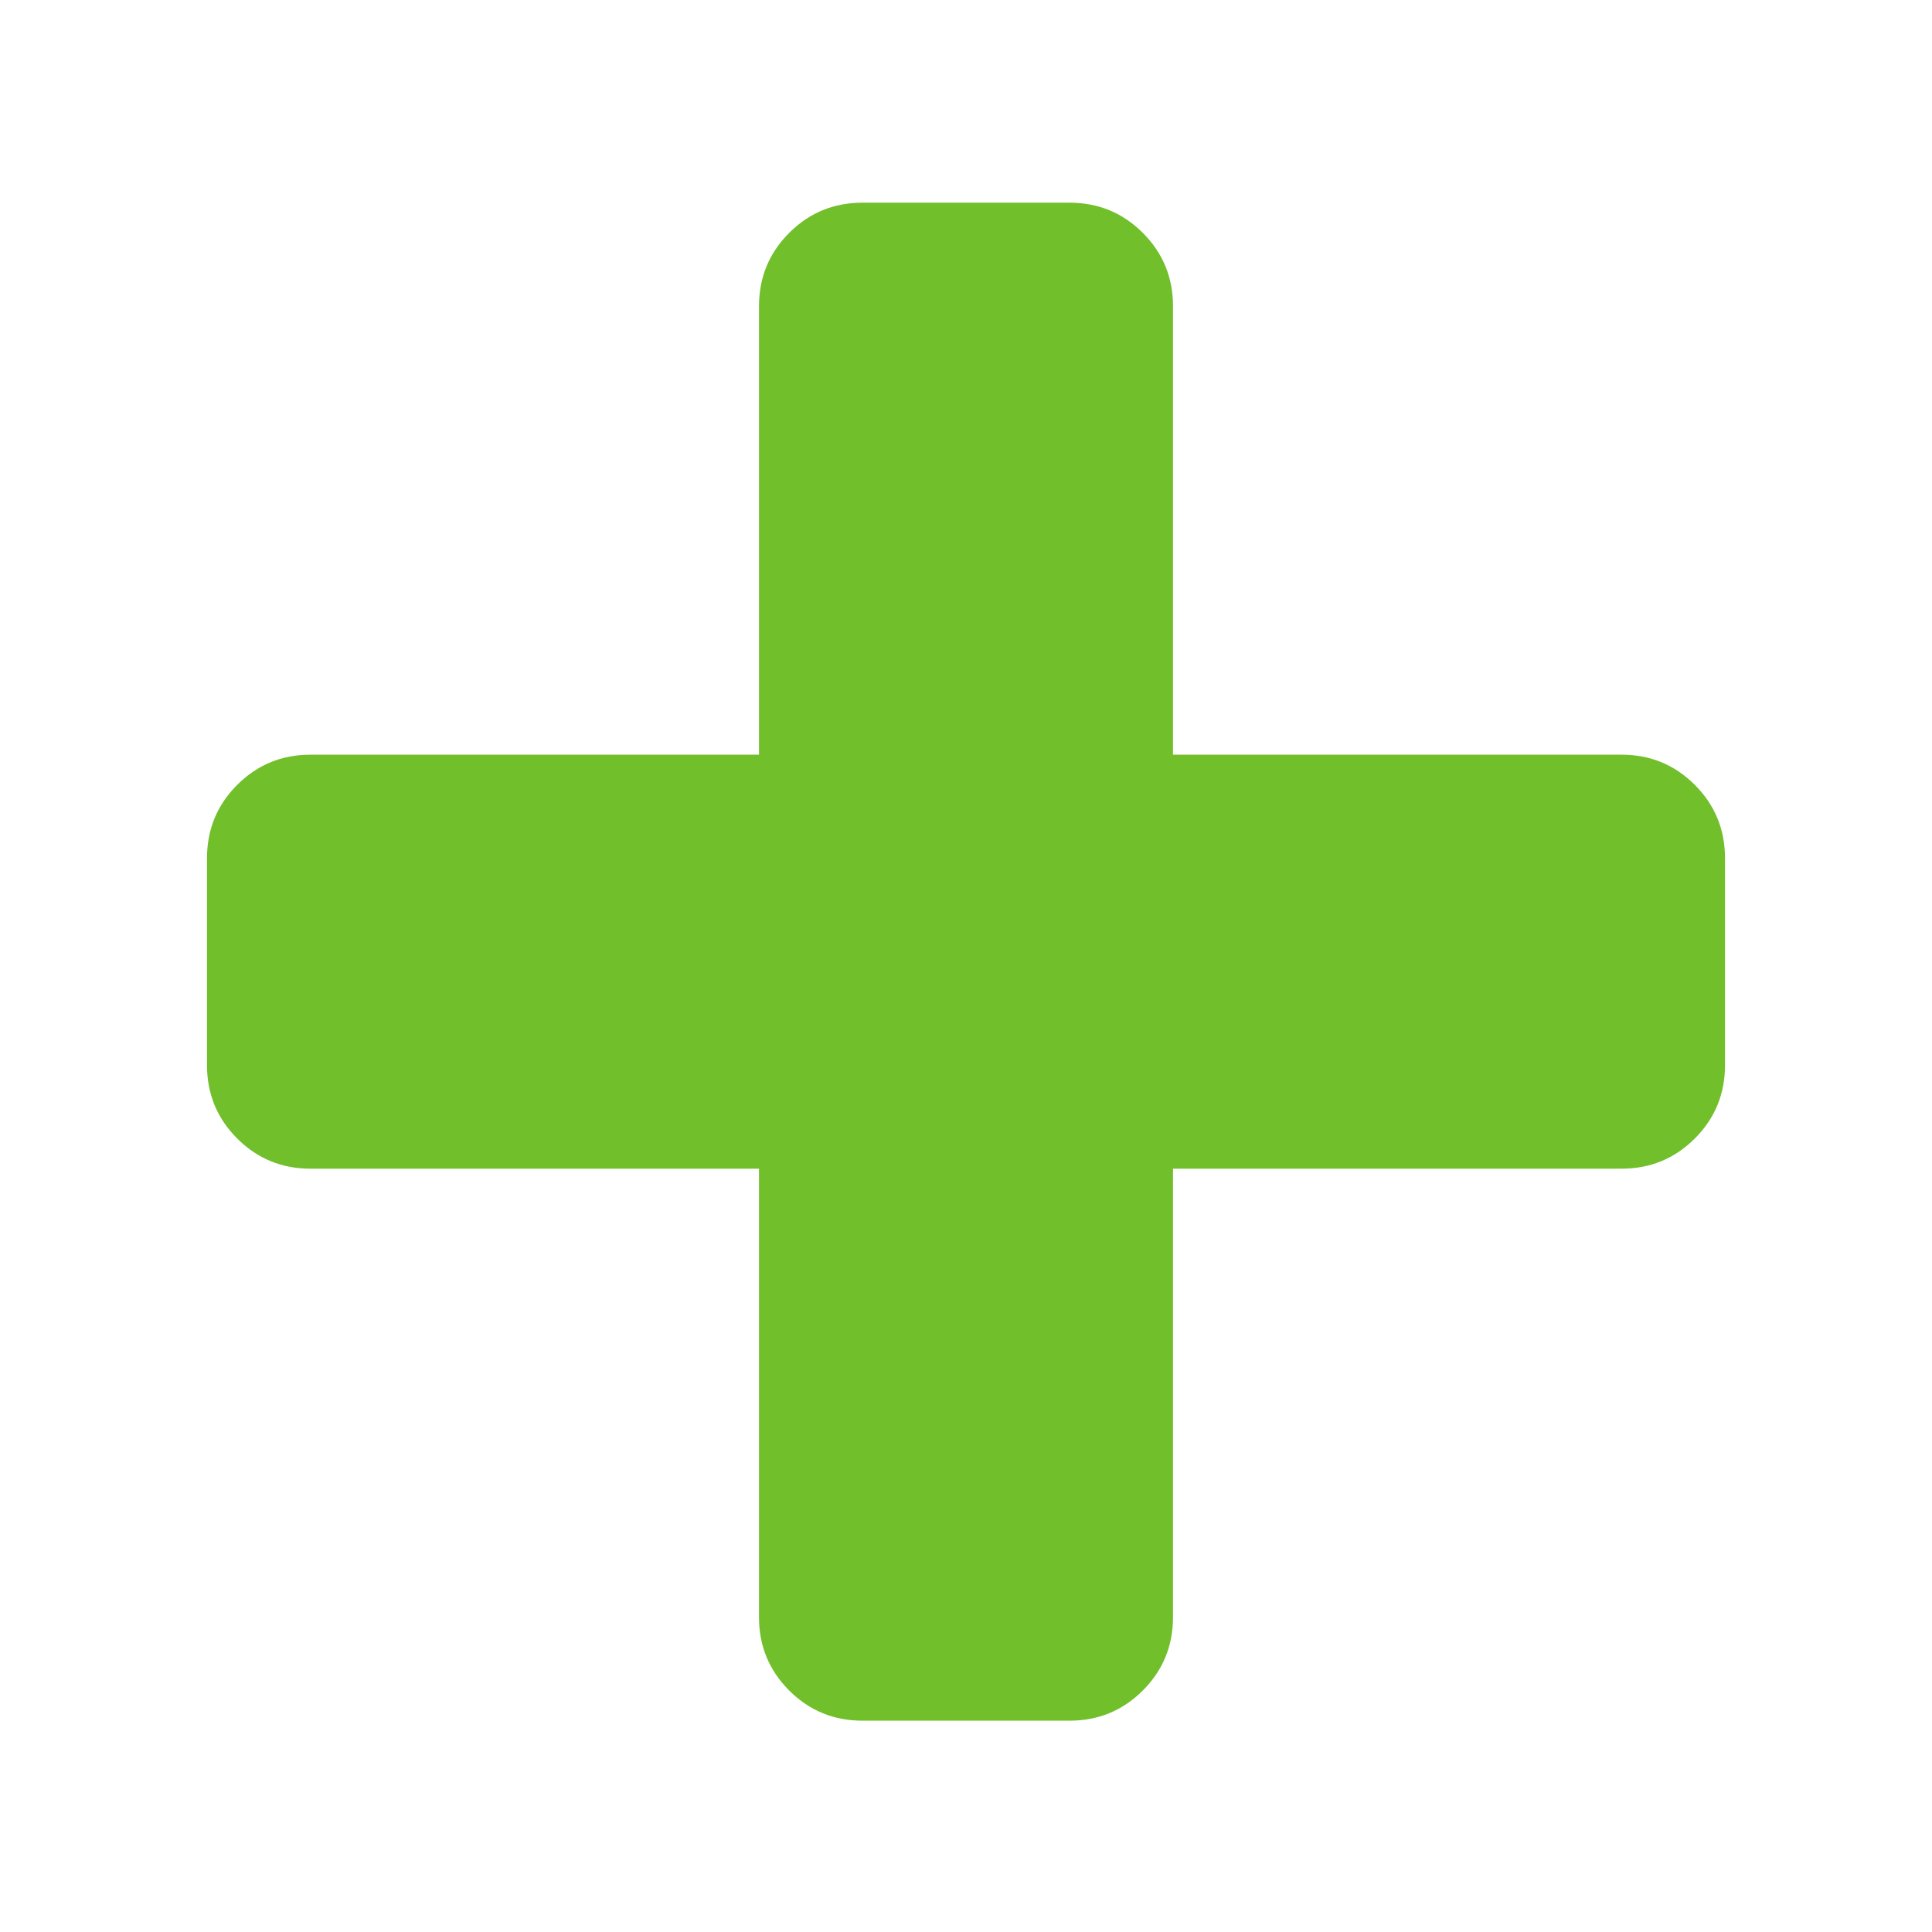
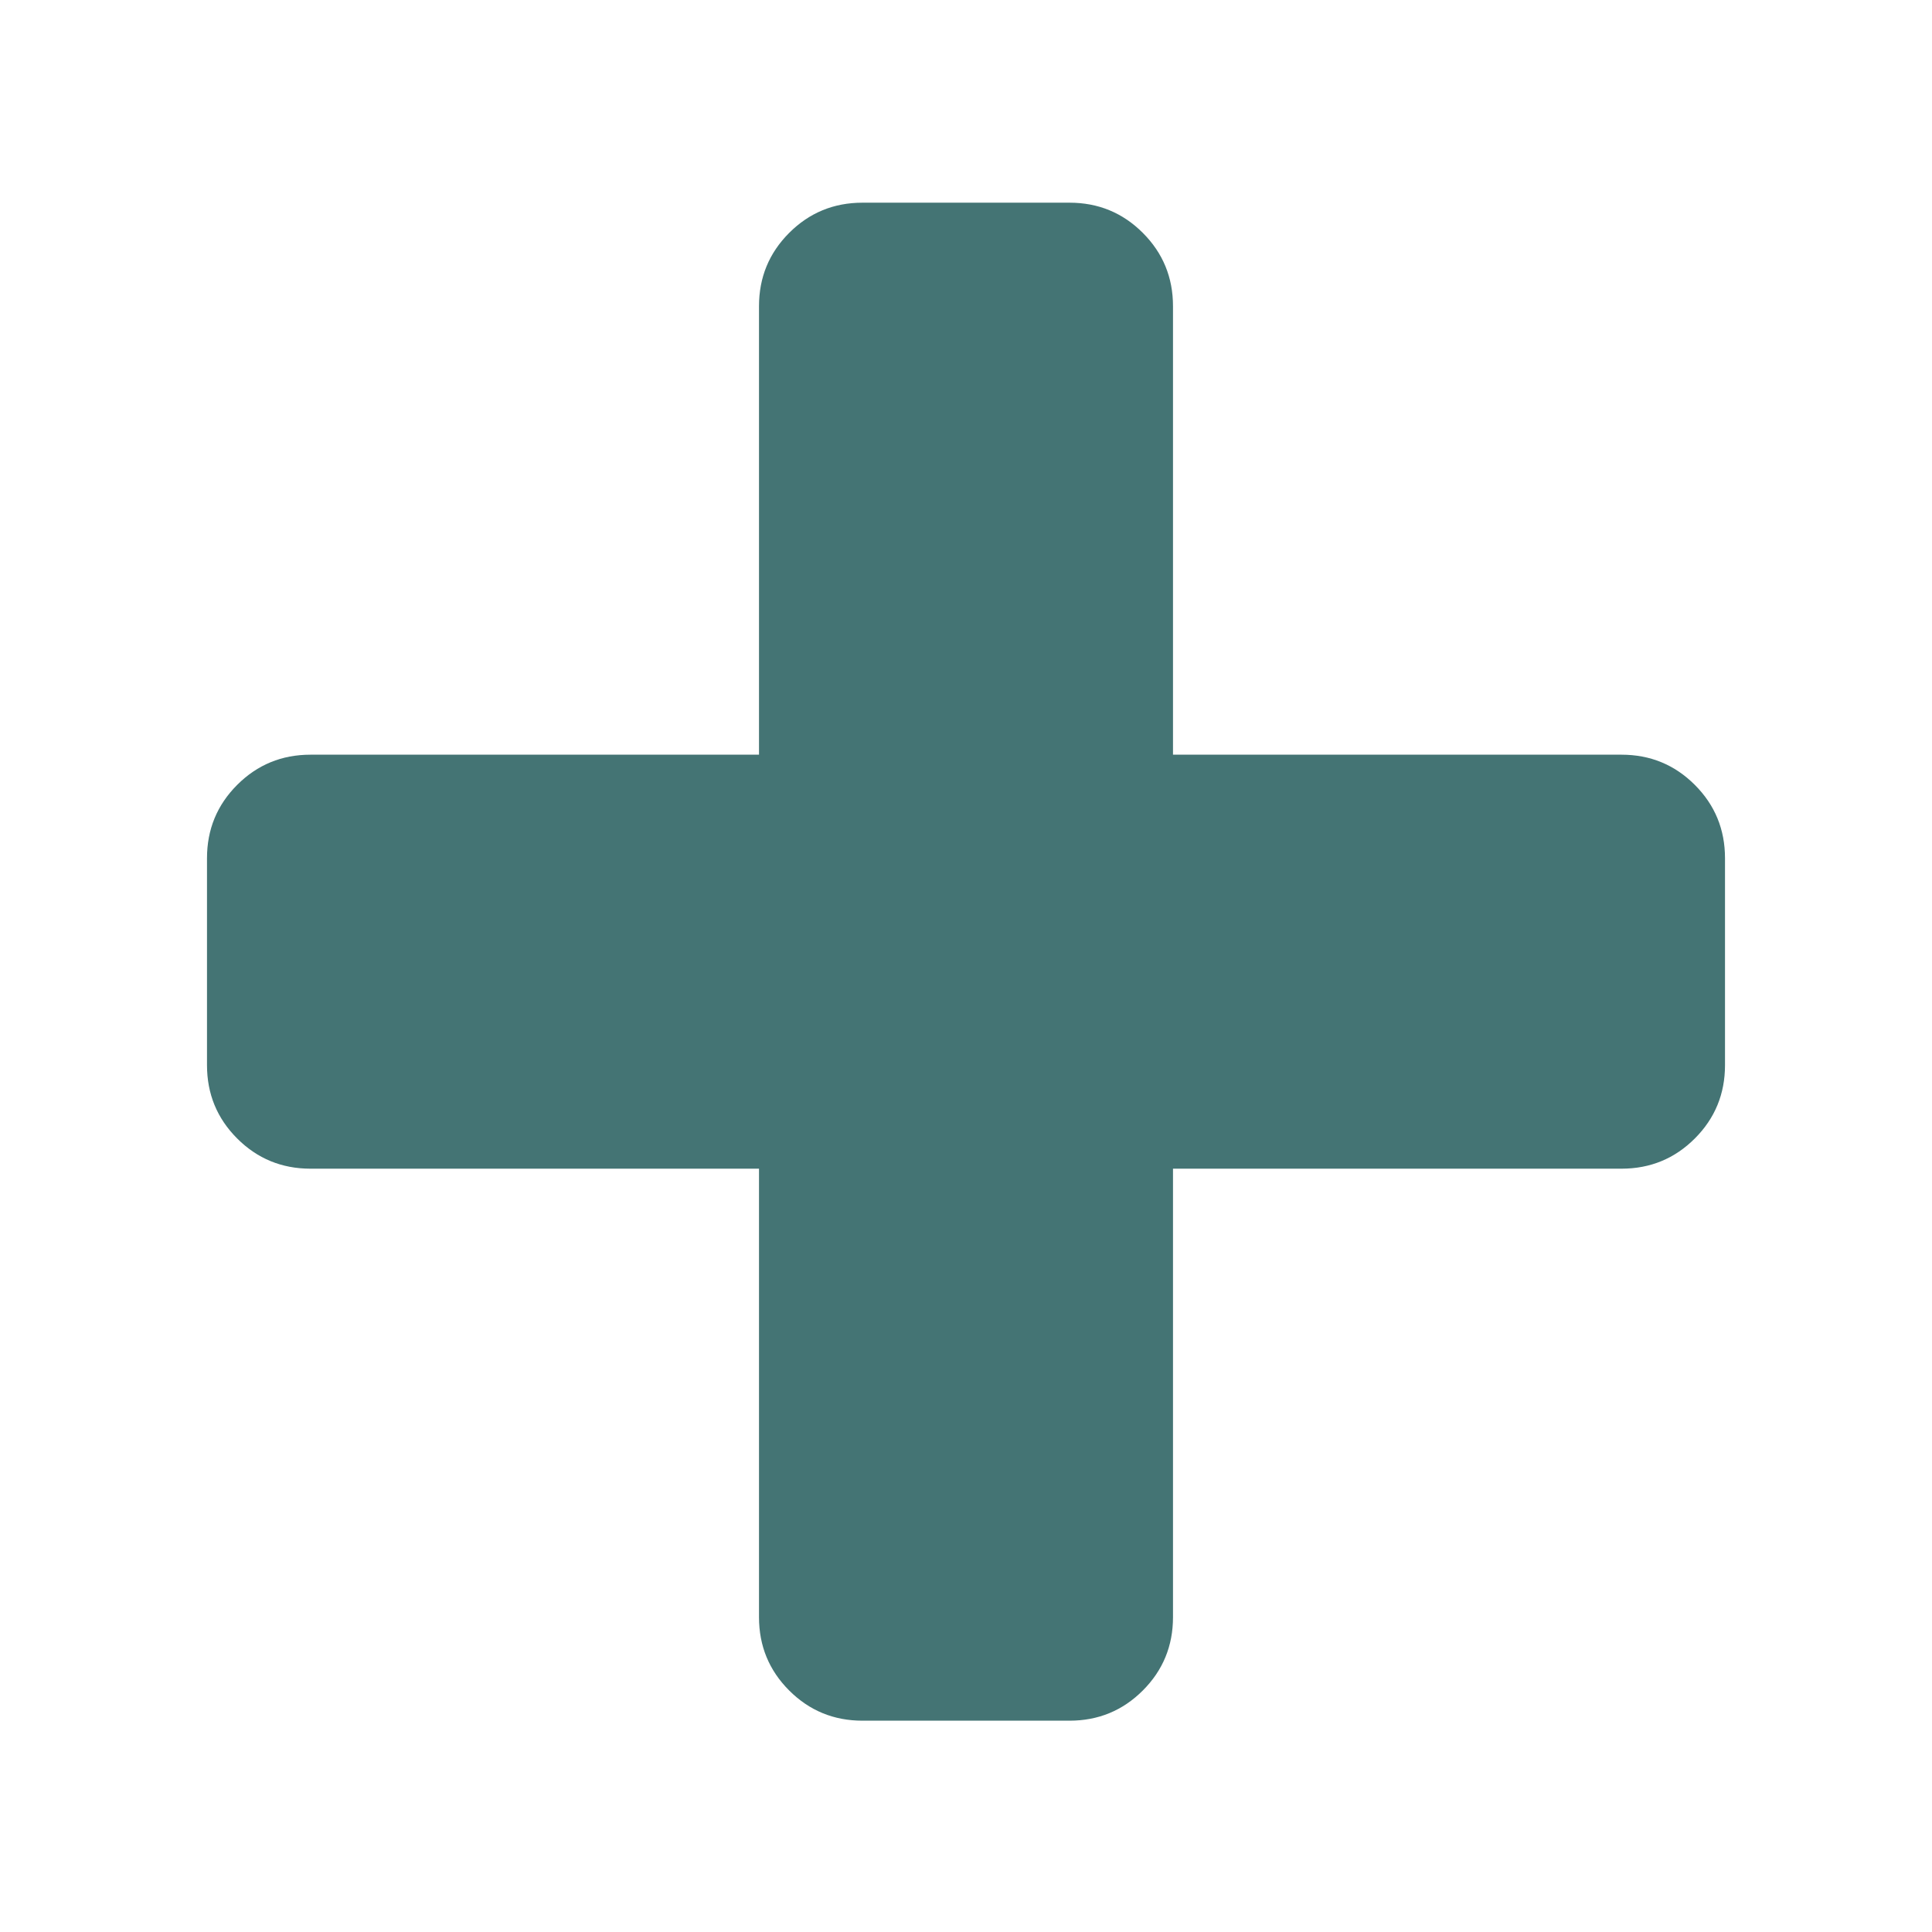
<svg xmlns="http://www.w3.org/2000/svg" width="13" height="13" viewBox="0 0 1792 1792">
-   <path fill="#70bf2b" d="M1600 796v192q0 40-28 68t-68 28h-416v416q0 40-28 68t-68 28h-192q-40 0-68-28t-28-68v-416h-416q-40 0-68-28t-28-68v-192q0-40 28-68t68-28h416v-416q0-40 28-68t68-28h192q40 0 68 28t28 68v416h416q40 0 68 28t28 68z" />
+   <path fill="#447474" d="M1600 796v192q0 40-28 68t-68 28h-416v416q0 40-28 68t-68 28h-192q-40 0-68-28t-28-68v-416h-416q-40 0-68-28t-28-68v-192q0-40 28-68t68-28h416v-416q0-40 28-68t68-28h192q40 0 68 28t28 68v416h416q40 0 68 28t28 68z" />
</svg>
